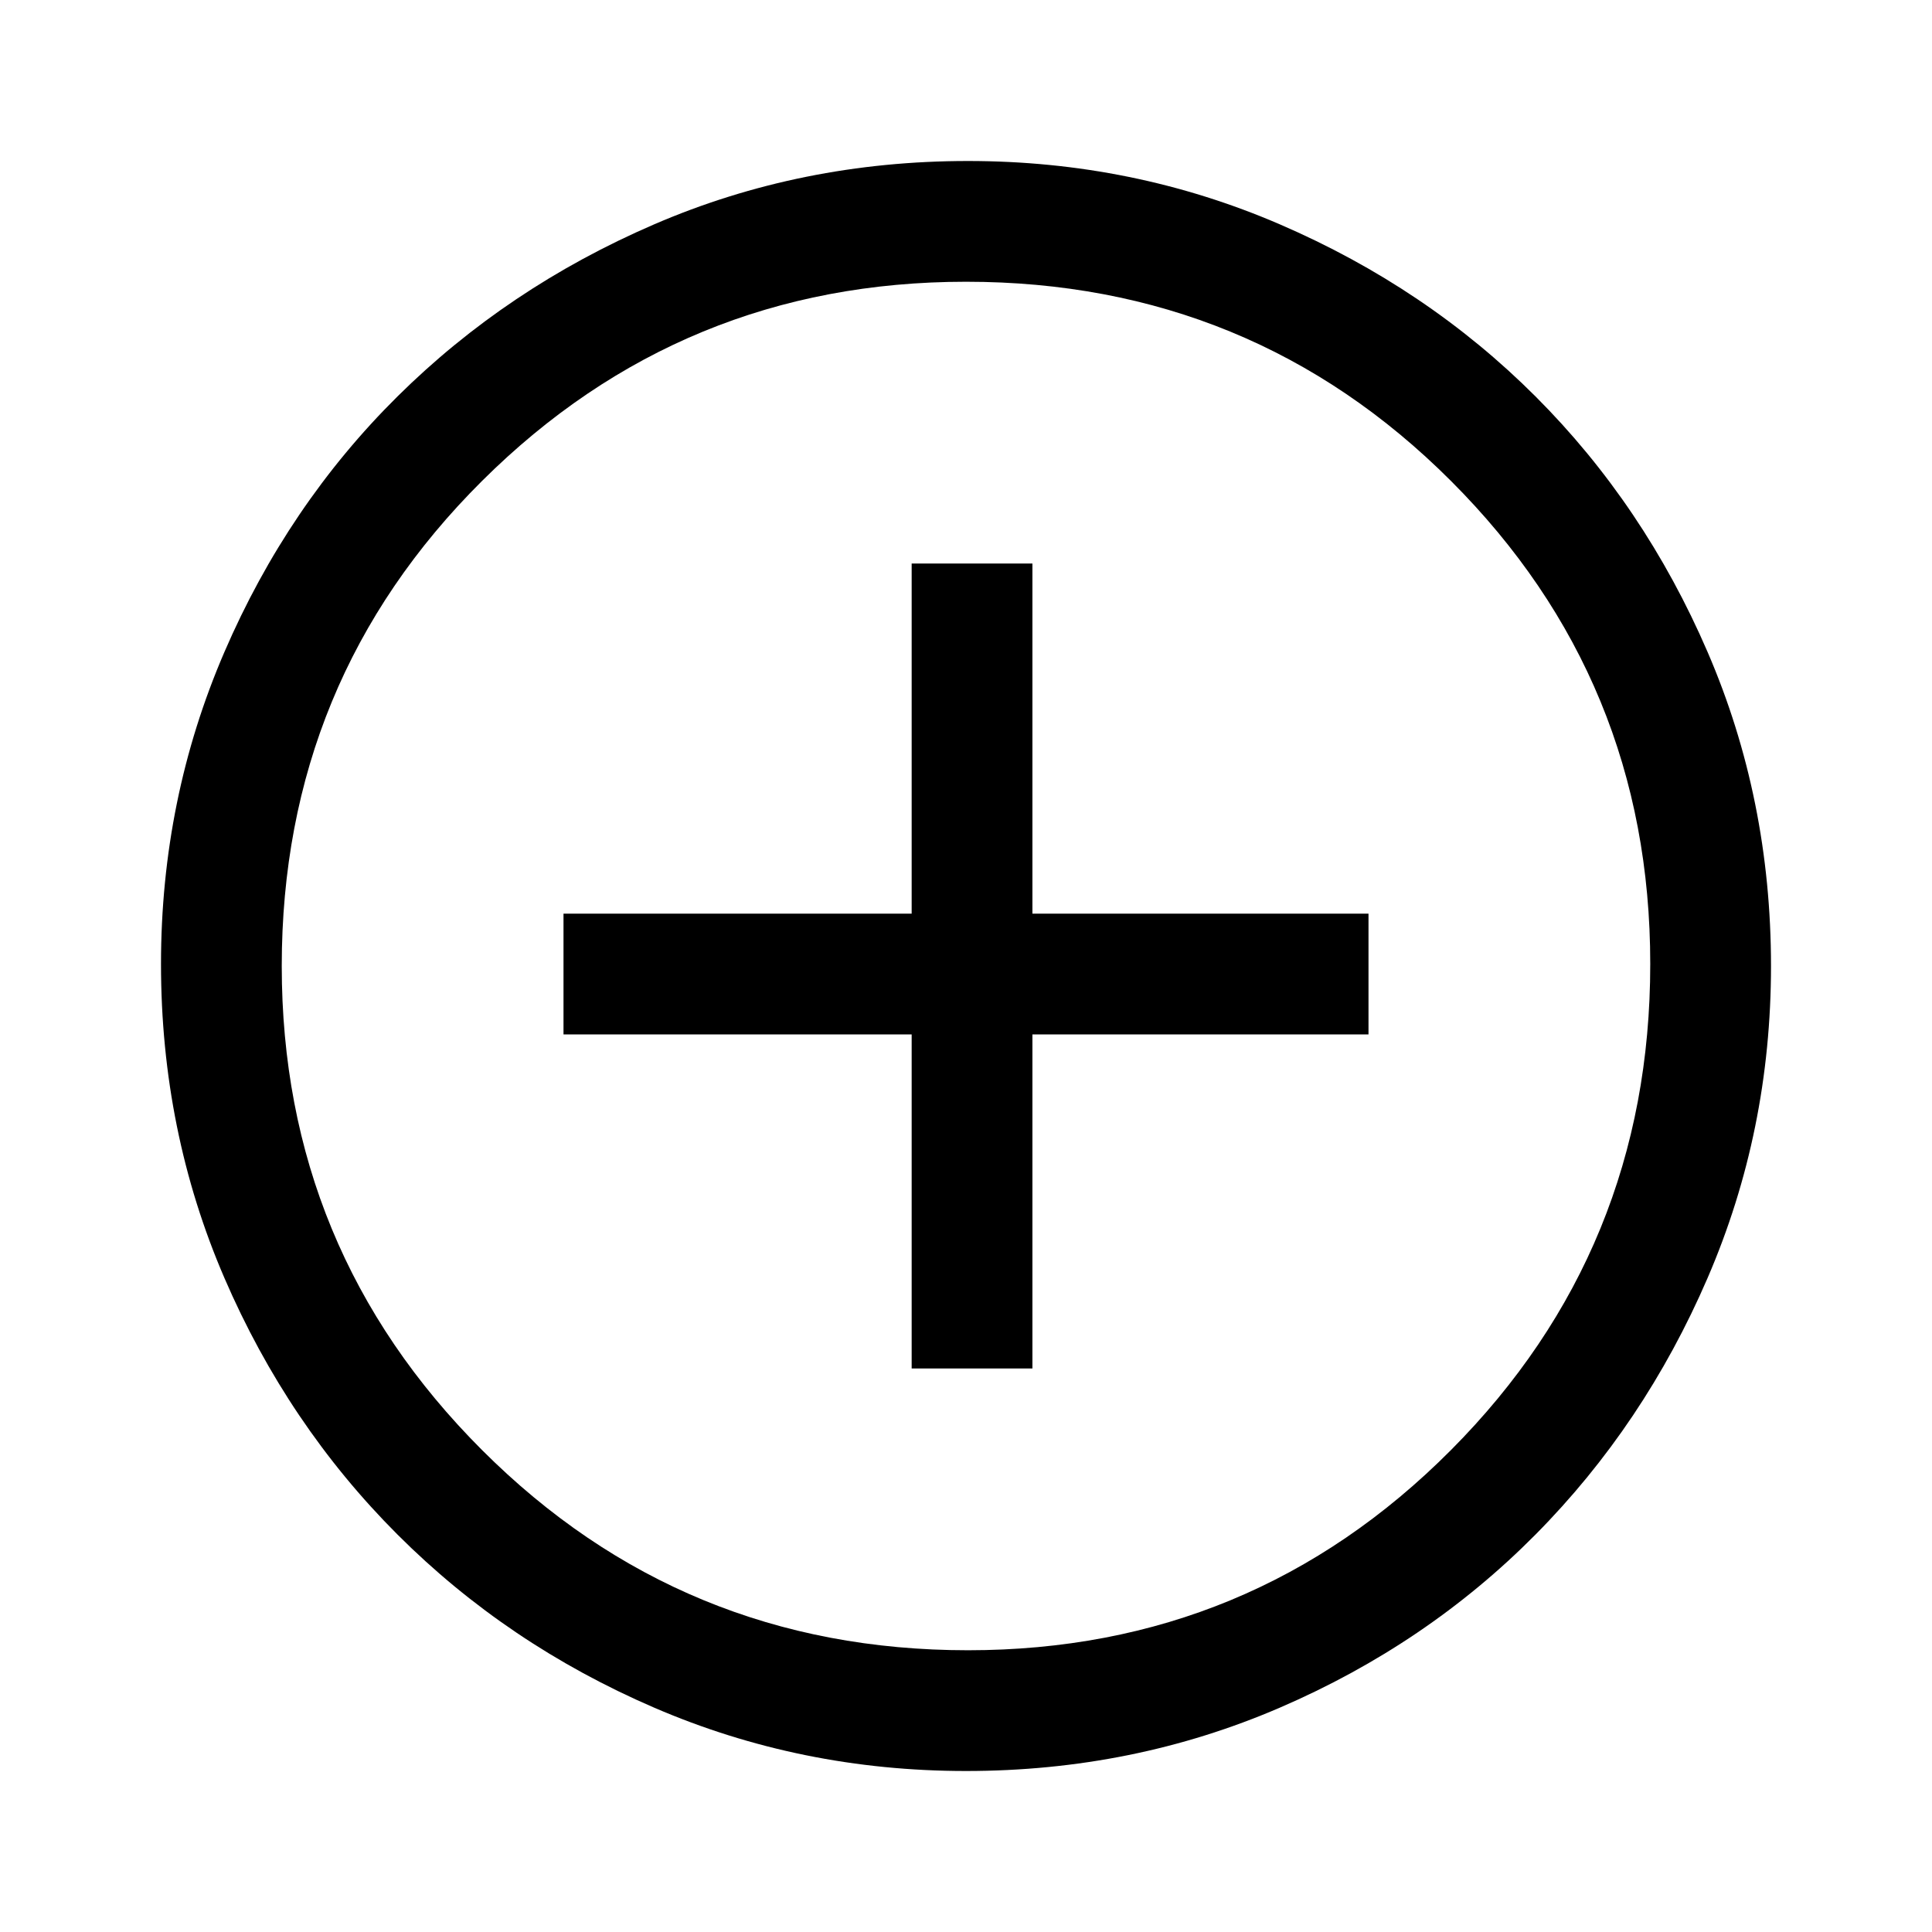
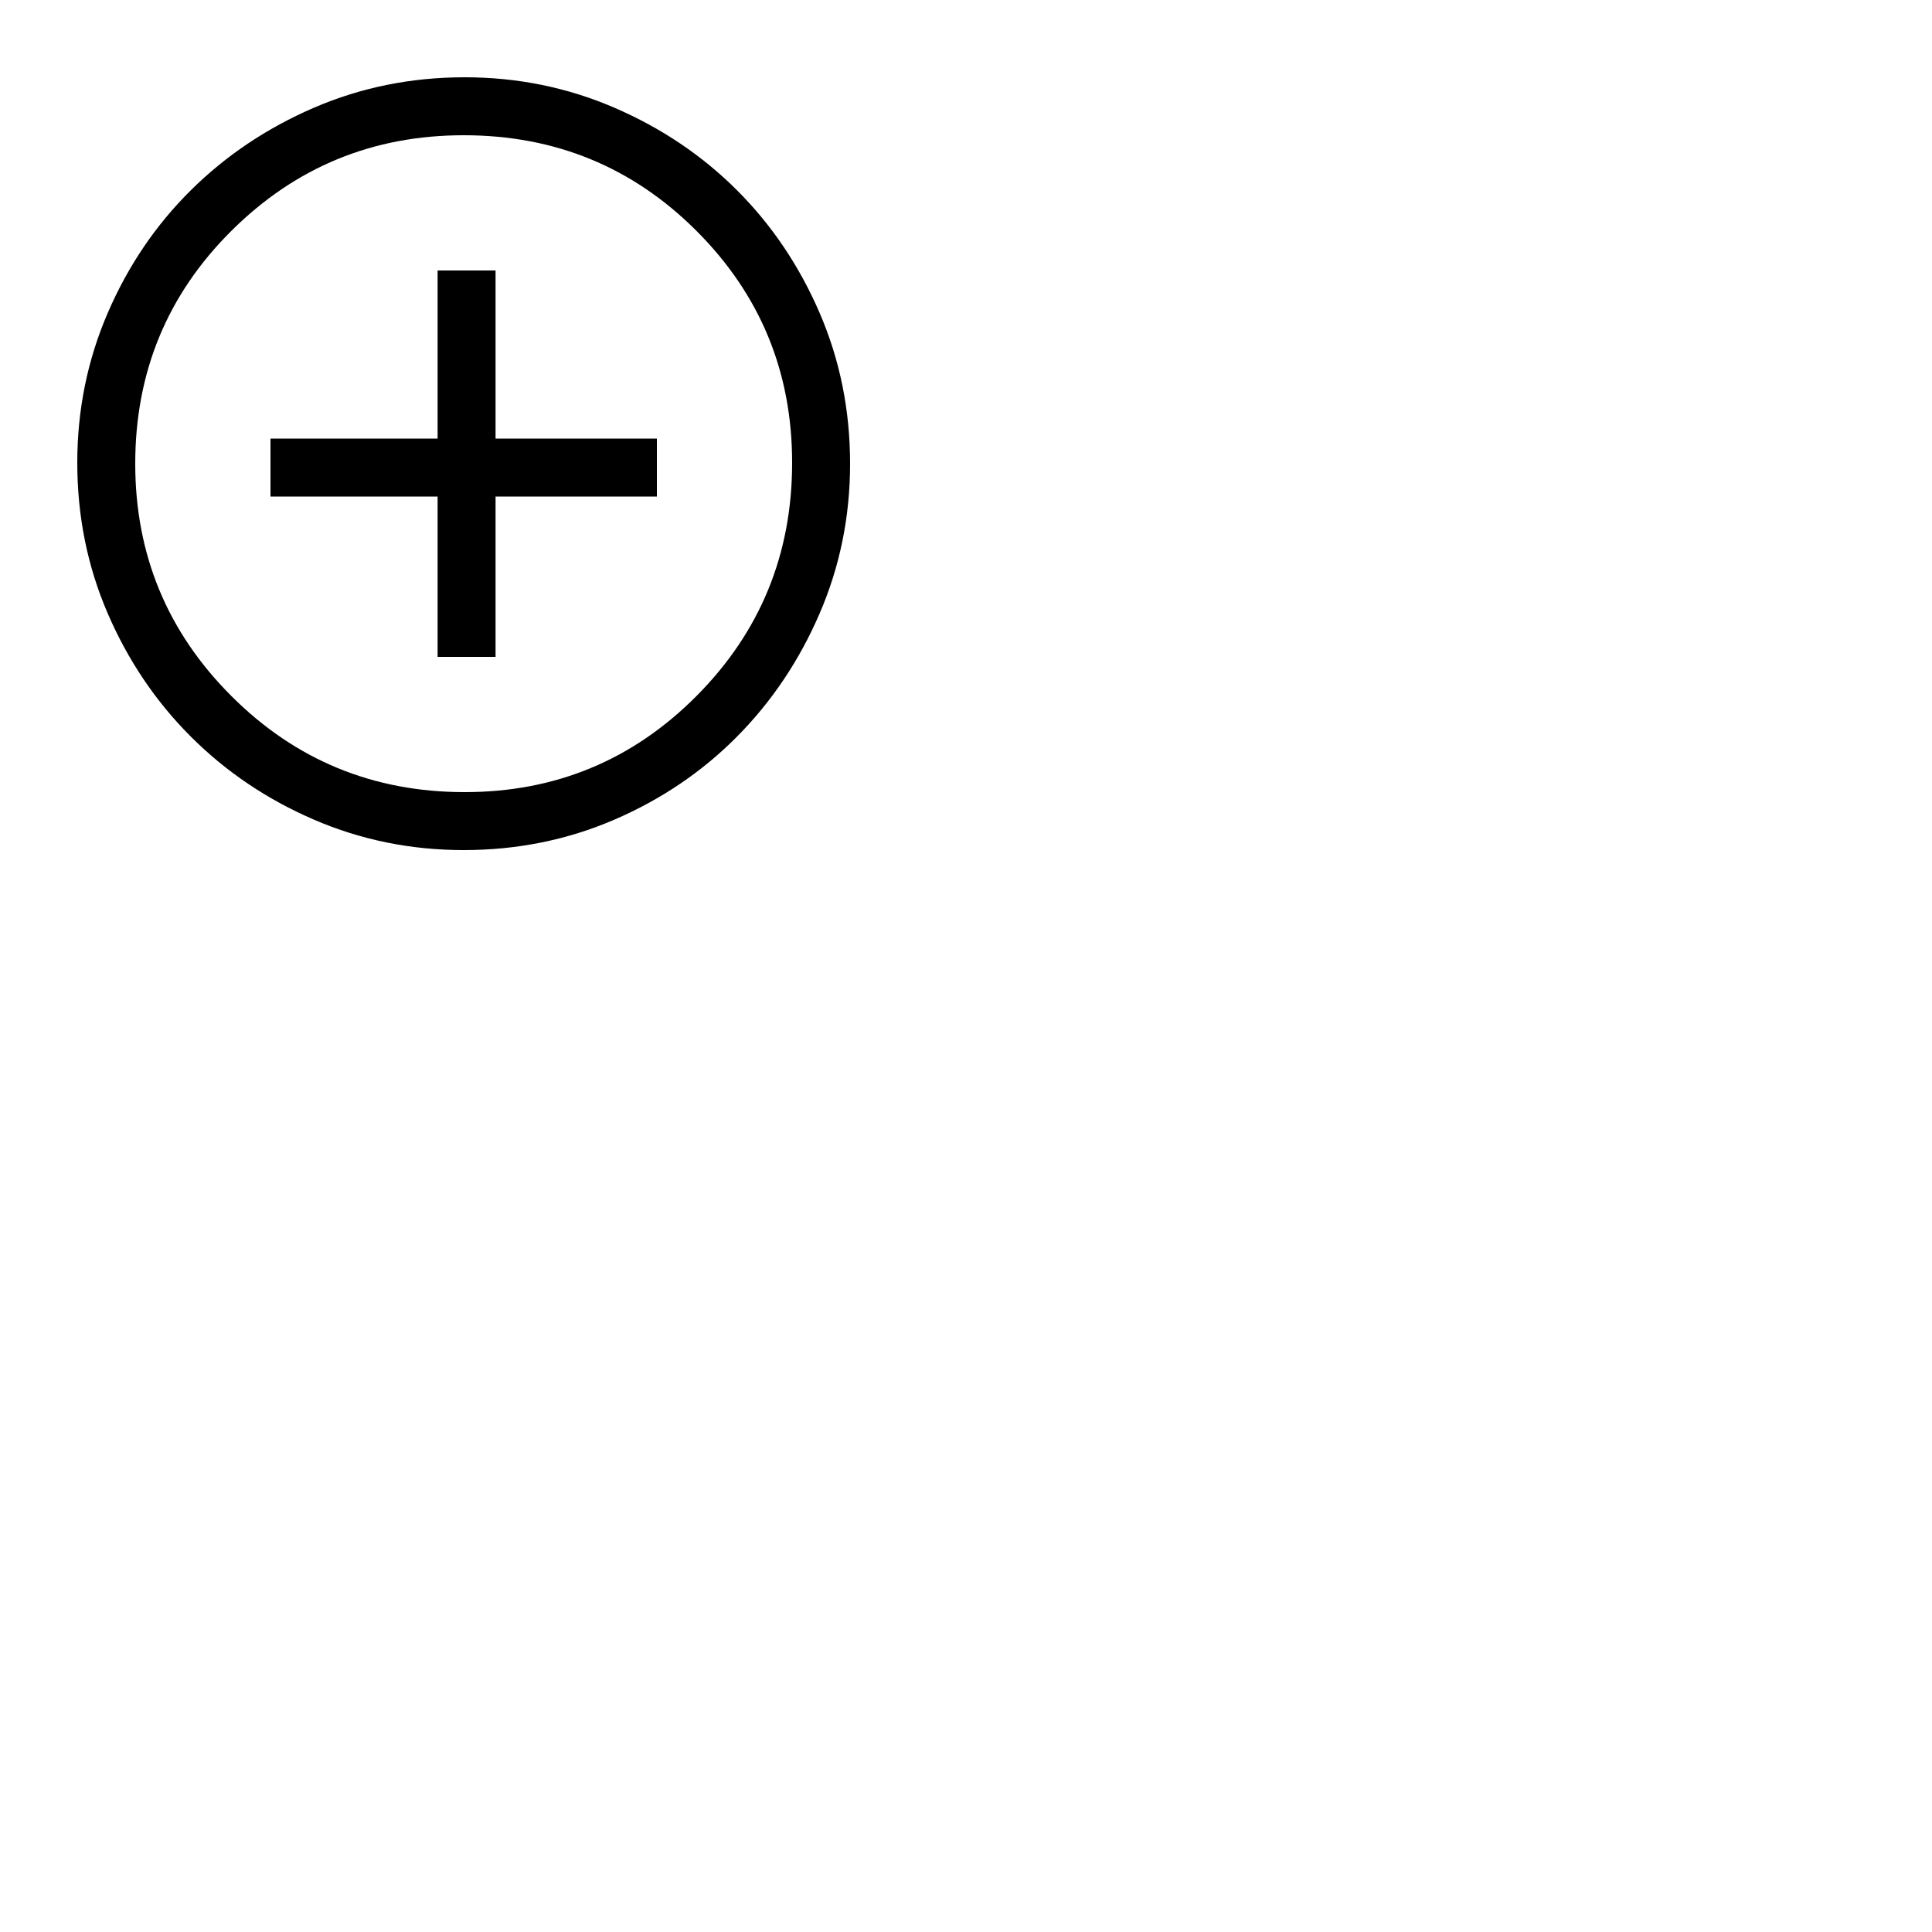
- <svg xmlns="http://www.w3.org/2000/svg" height="48" width="48">
+ <svg xmlns="http://www.w3.org/2000/svg" viewBox="0 0 100 100">
  <path d="M22.65 34h3v-8.3H34v-3h-8.35V14h-3v8.7H14v3h8.65ZM24 44q-4.1 0-7.75-1.575-3.65-1.575-6.375-4.3-2.725-2.725-4.3-6.375Q4 28.1 4 23.95q0-4.1 1.575-7.75 1.575-3.65 4.3-6.35 2.725-2.7 6.375-4.275Q19.9 4 24.05 4q4.1 0 7.75 1.575 3.65 1.575 6.35 4.275 2.7 2.7 4.275 6.35Q44 19.85 44 24q0 4.1-1.575 7.75-1.575 3.65-4.275 6.375t-6.35 4.3Q28.15 44 24 44Zm.05-3q7.05 0 12-4.975T41 23.95q0-7.05-4.95-12T24 7q-7.05 0-12.025 4.95Q7 16.9 7 24q0 7.05 4.975 12.025Q16.95 41 24.05 41ZM24 24Z" />
</svg>
